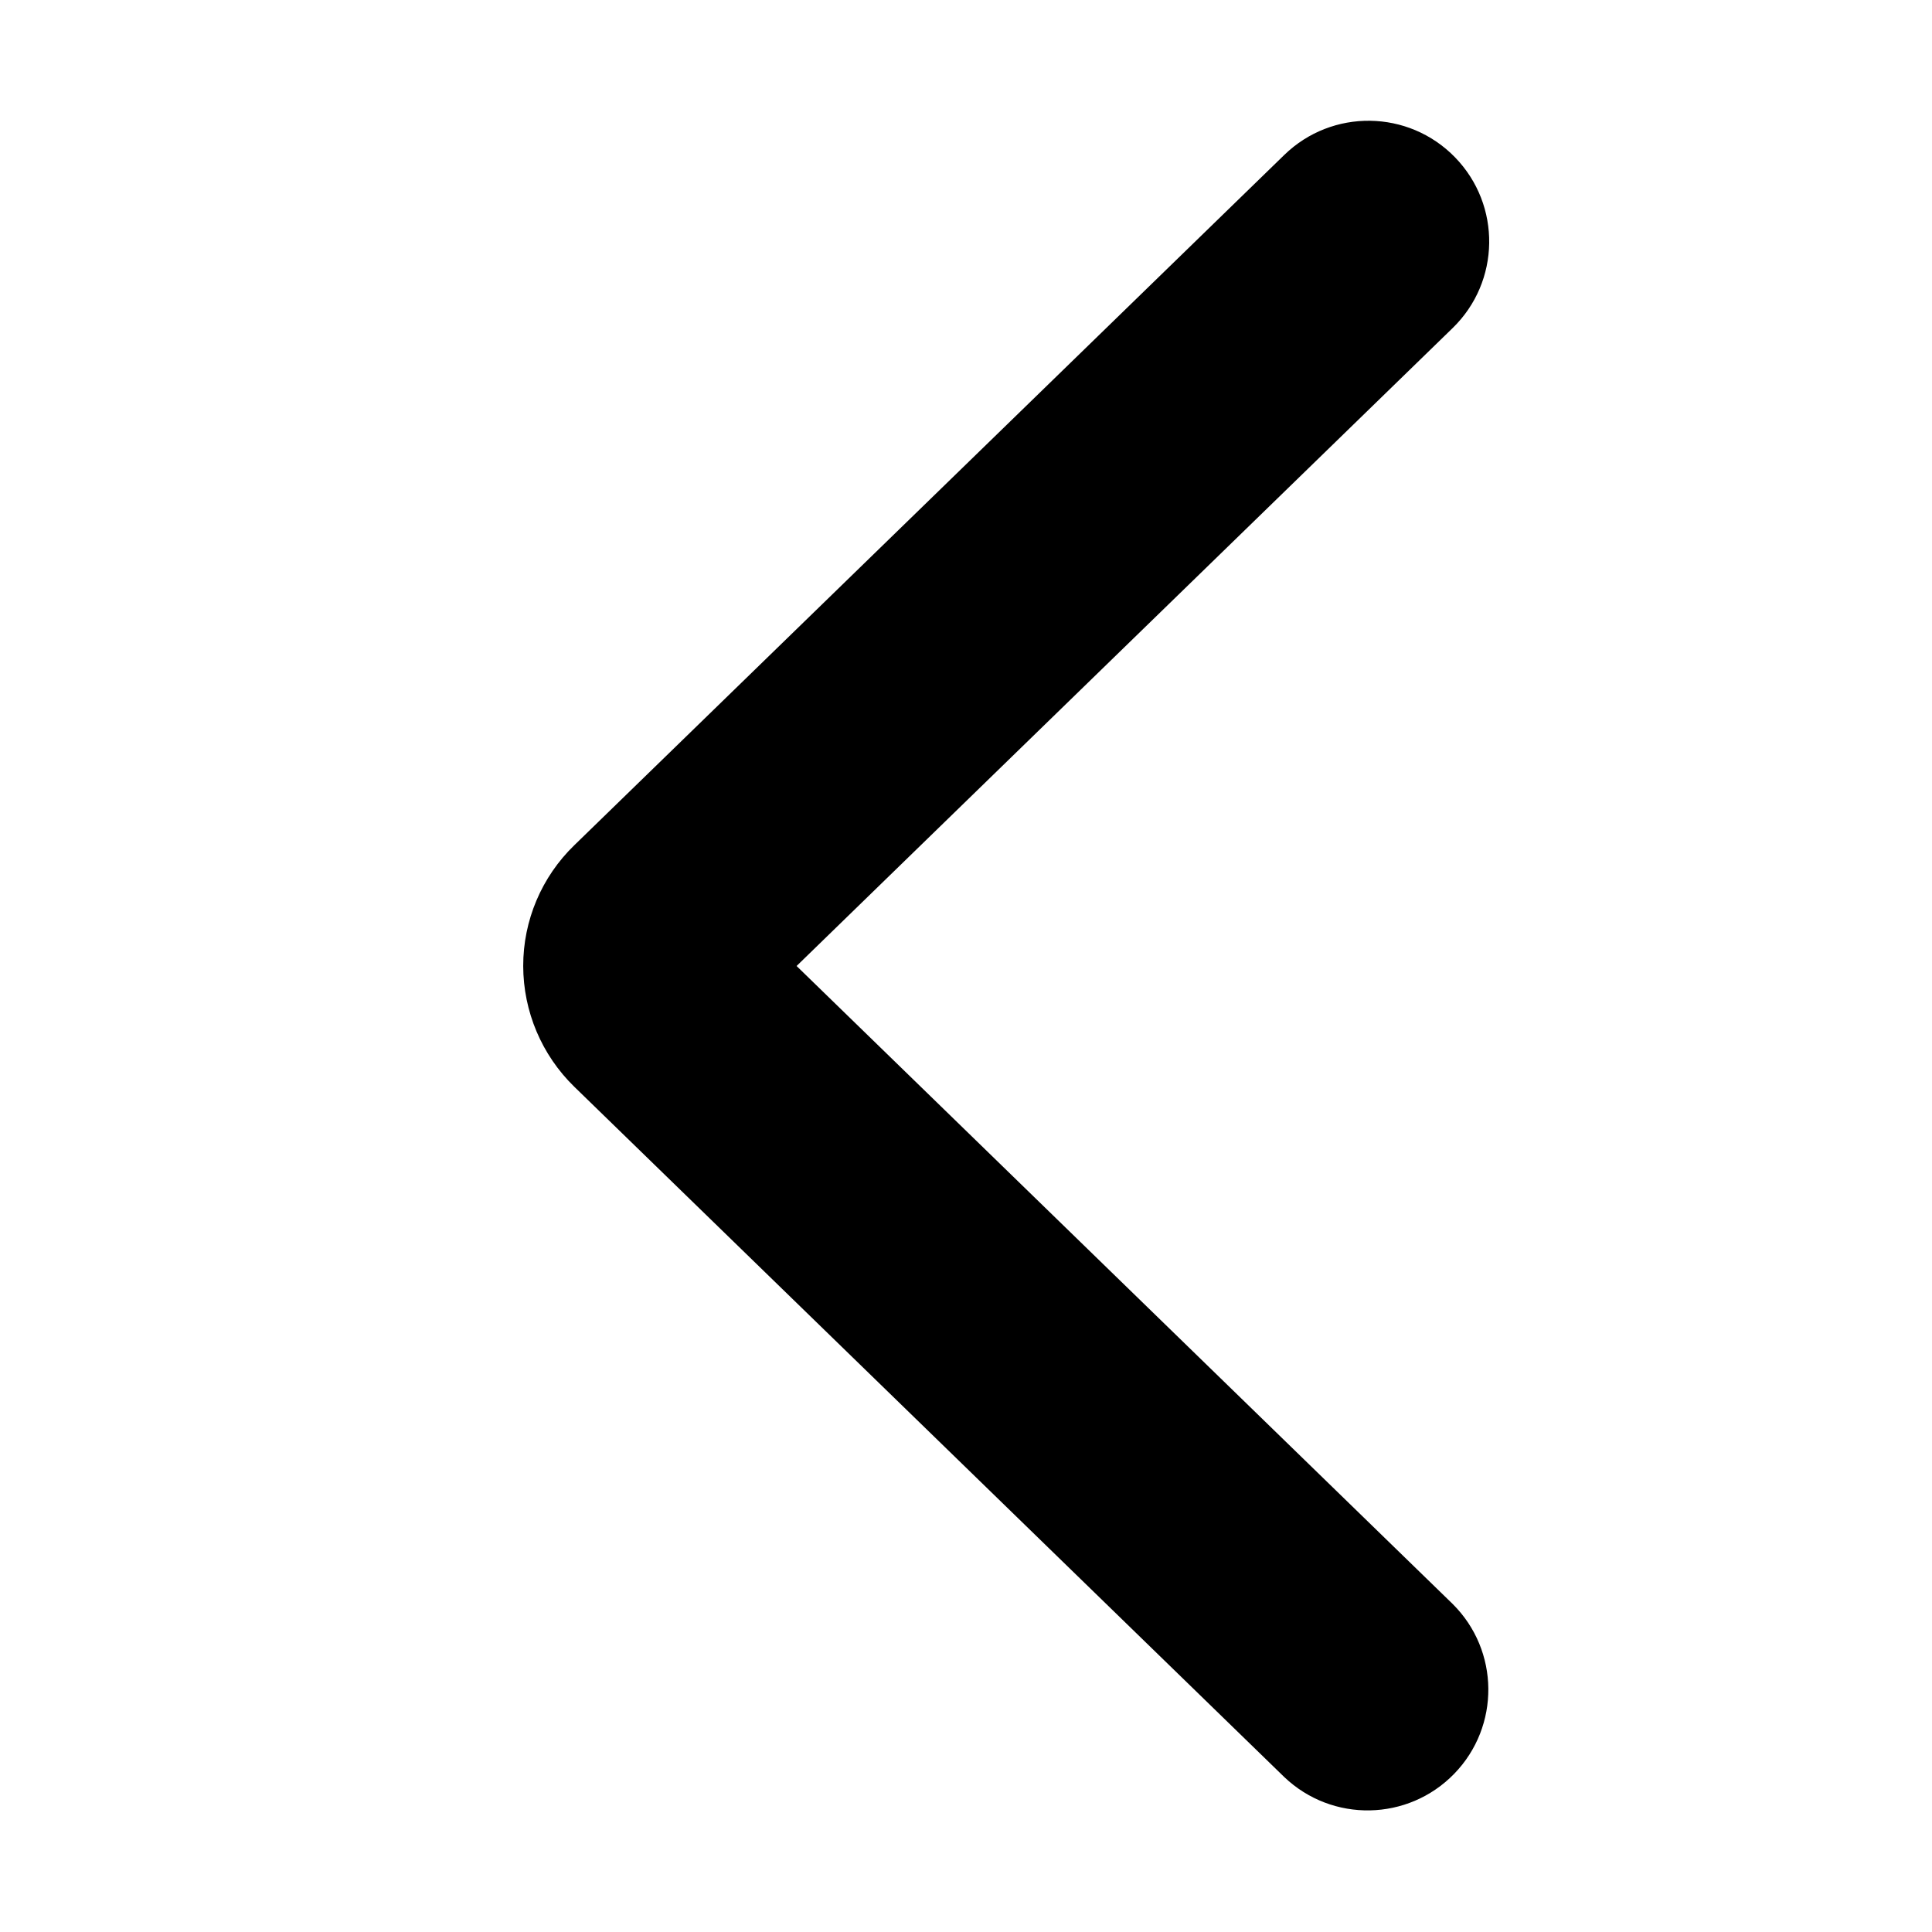
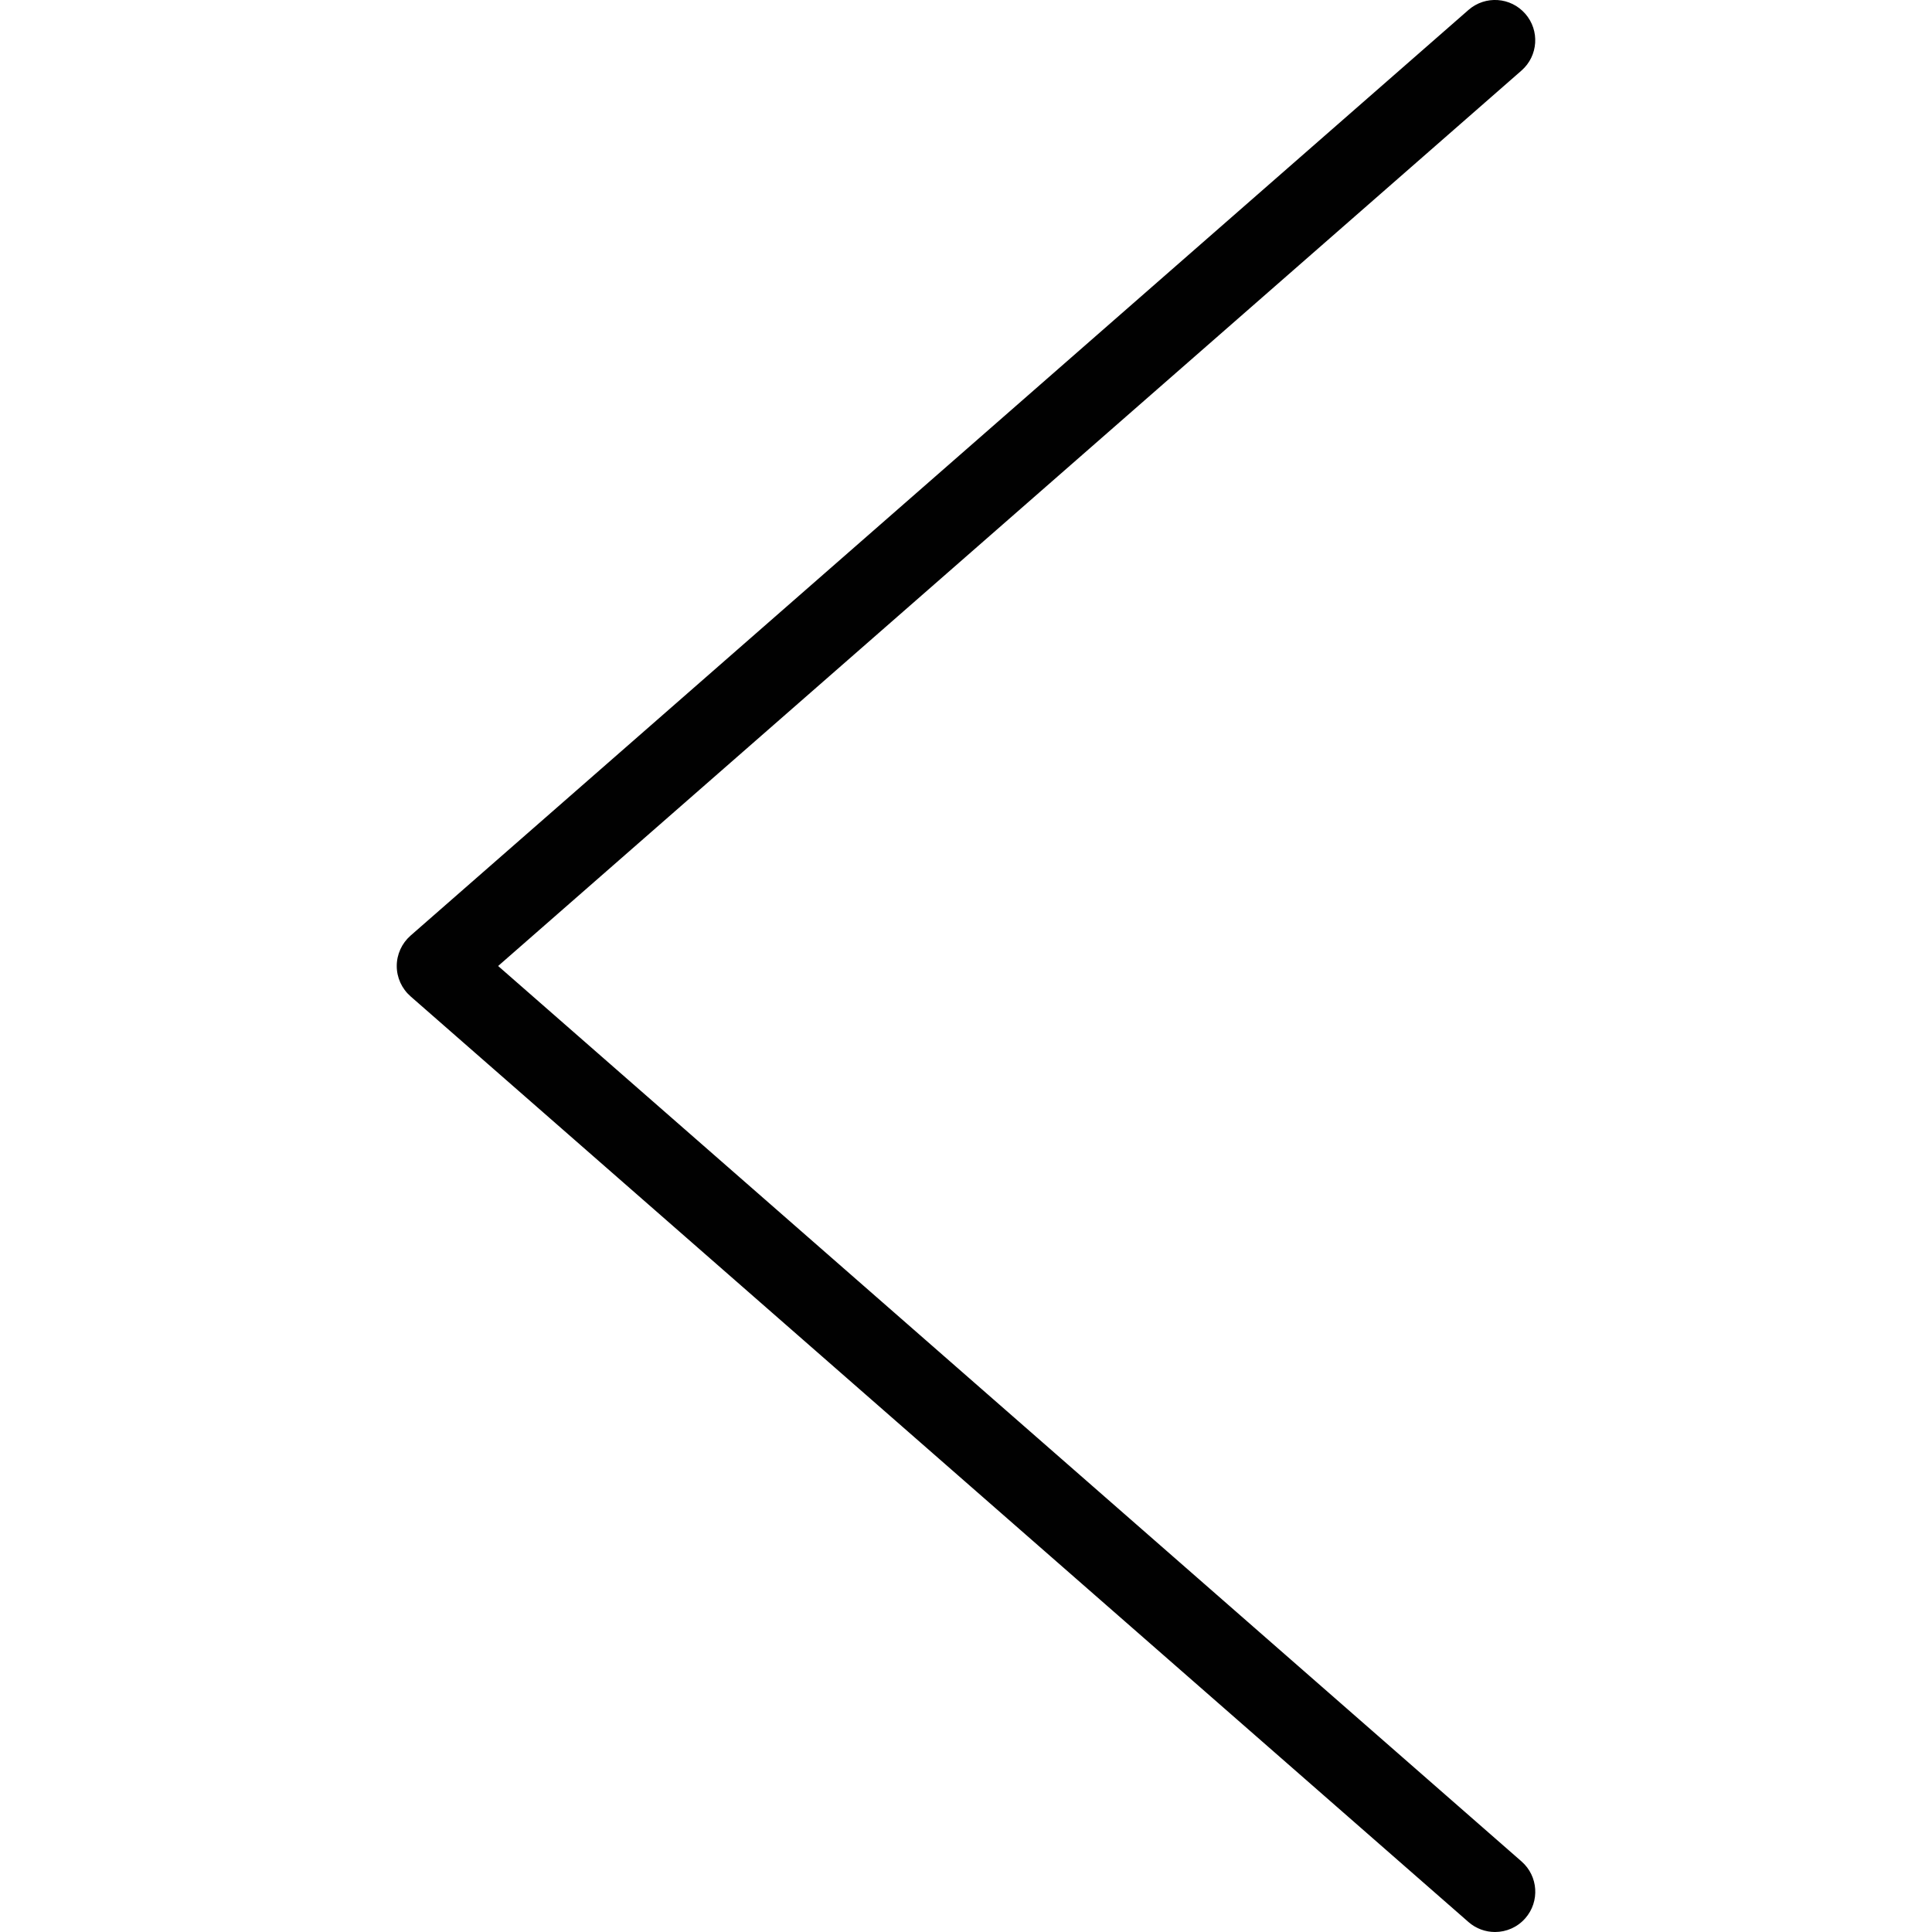
- <svg xmlns="http://www.w3.org/2000/svg" width="16" height="16">
-   <path d="M12.05 1.303a1 1 0 01-.02 1.414L6.597 8l5.433 5.283a1 1 0 01-1.394 1.434L4.756 9a1.4 1.4 0 01-.423-1 1.39 1.39 0 01.423-1l5.88-5.717a1 1 0 011.414.02z" />
+ <svg xmlns="http://www.w3.org/2000/svg" version="1.1" id="Layer_1" x="0px" y="0px" width="48px" height="48px" viewBox="0 0 48 48" enable-background="new 0 0 48 48" xml:space="preserve">
+   <path fill="#010101" d="M37.802,46.247L12.376,24L37.801,1.753c0.416-0.364,0.458-0.996,0.094-1.411  c-0.364-0.417-0.994-0.459-1.411-0.095l-26.286,23C9.982,23.438,9.857,23.712,9.857,24s0.125,0.562,0.342,0.753l26.286,23  C36.675,47.919,36.91,48,37.143,48c0.278,0,0.555-0.115,0.753-0.342C38.26,47.243,38.218,46.611,37.802,46.247z" />
</svg>
